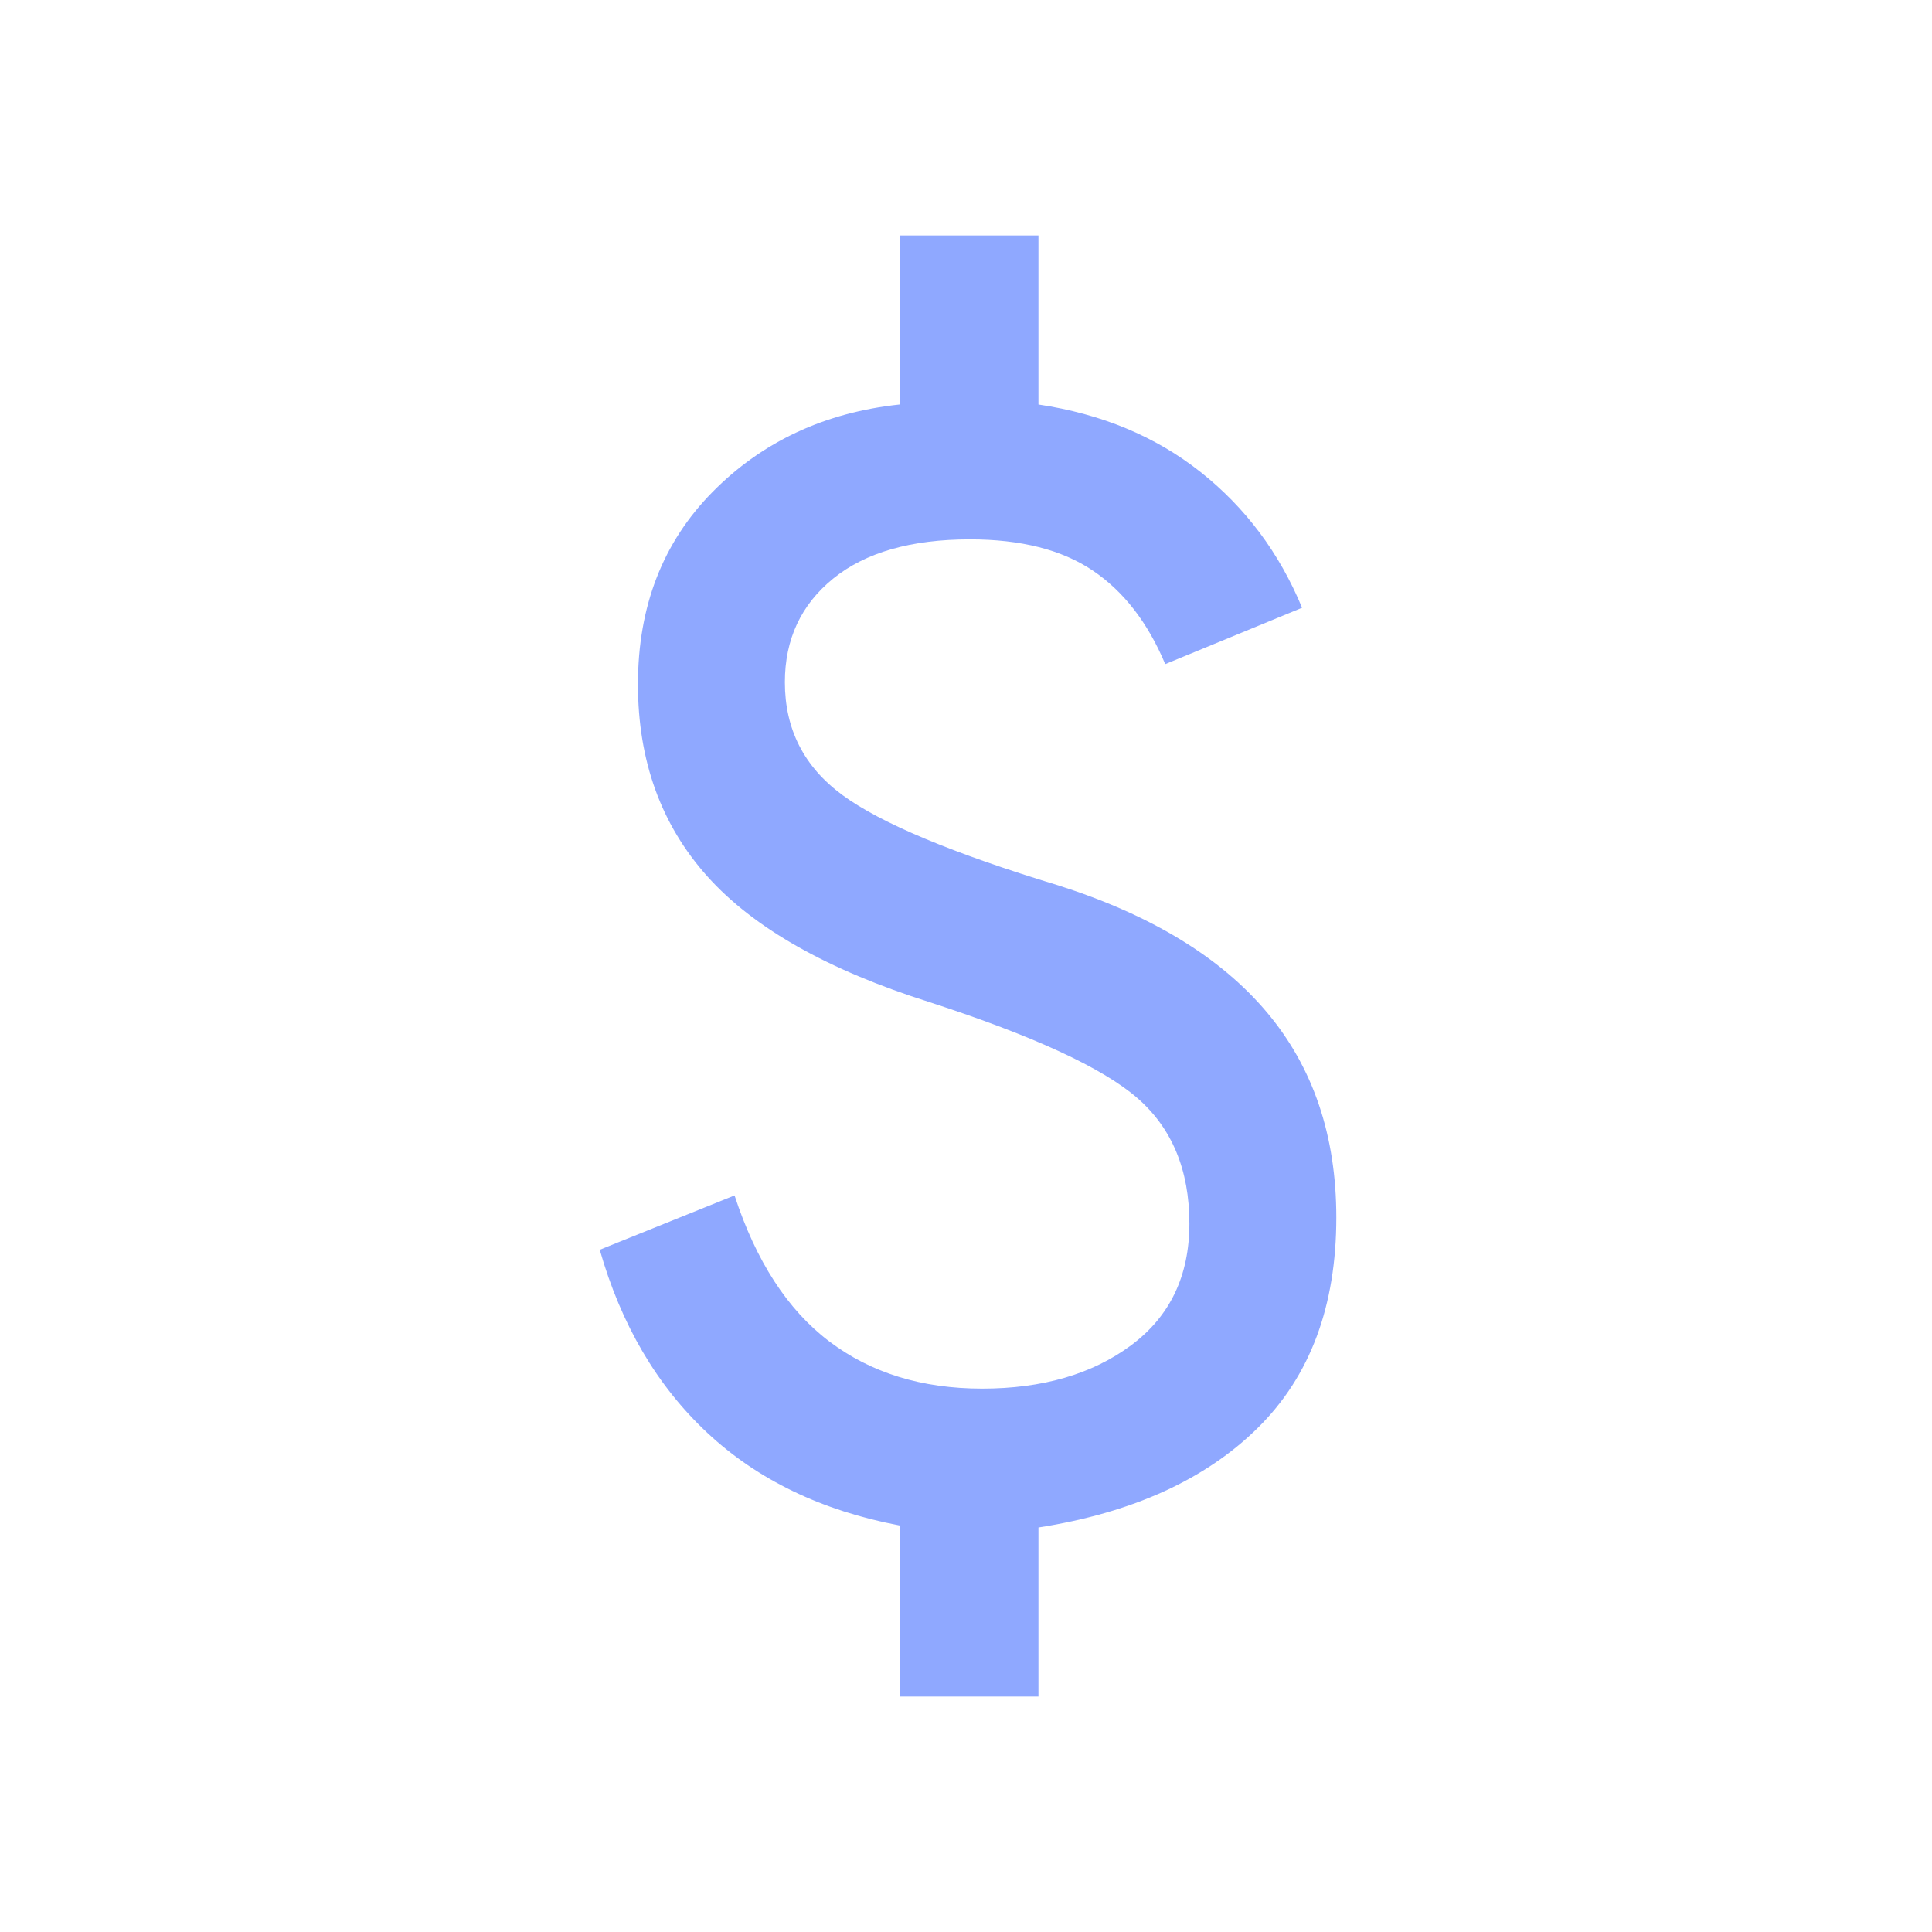
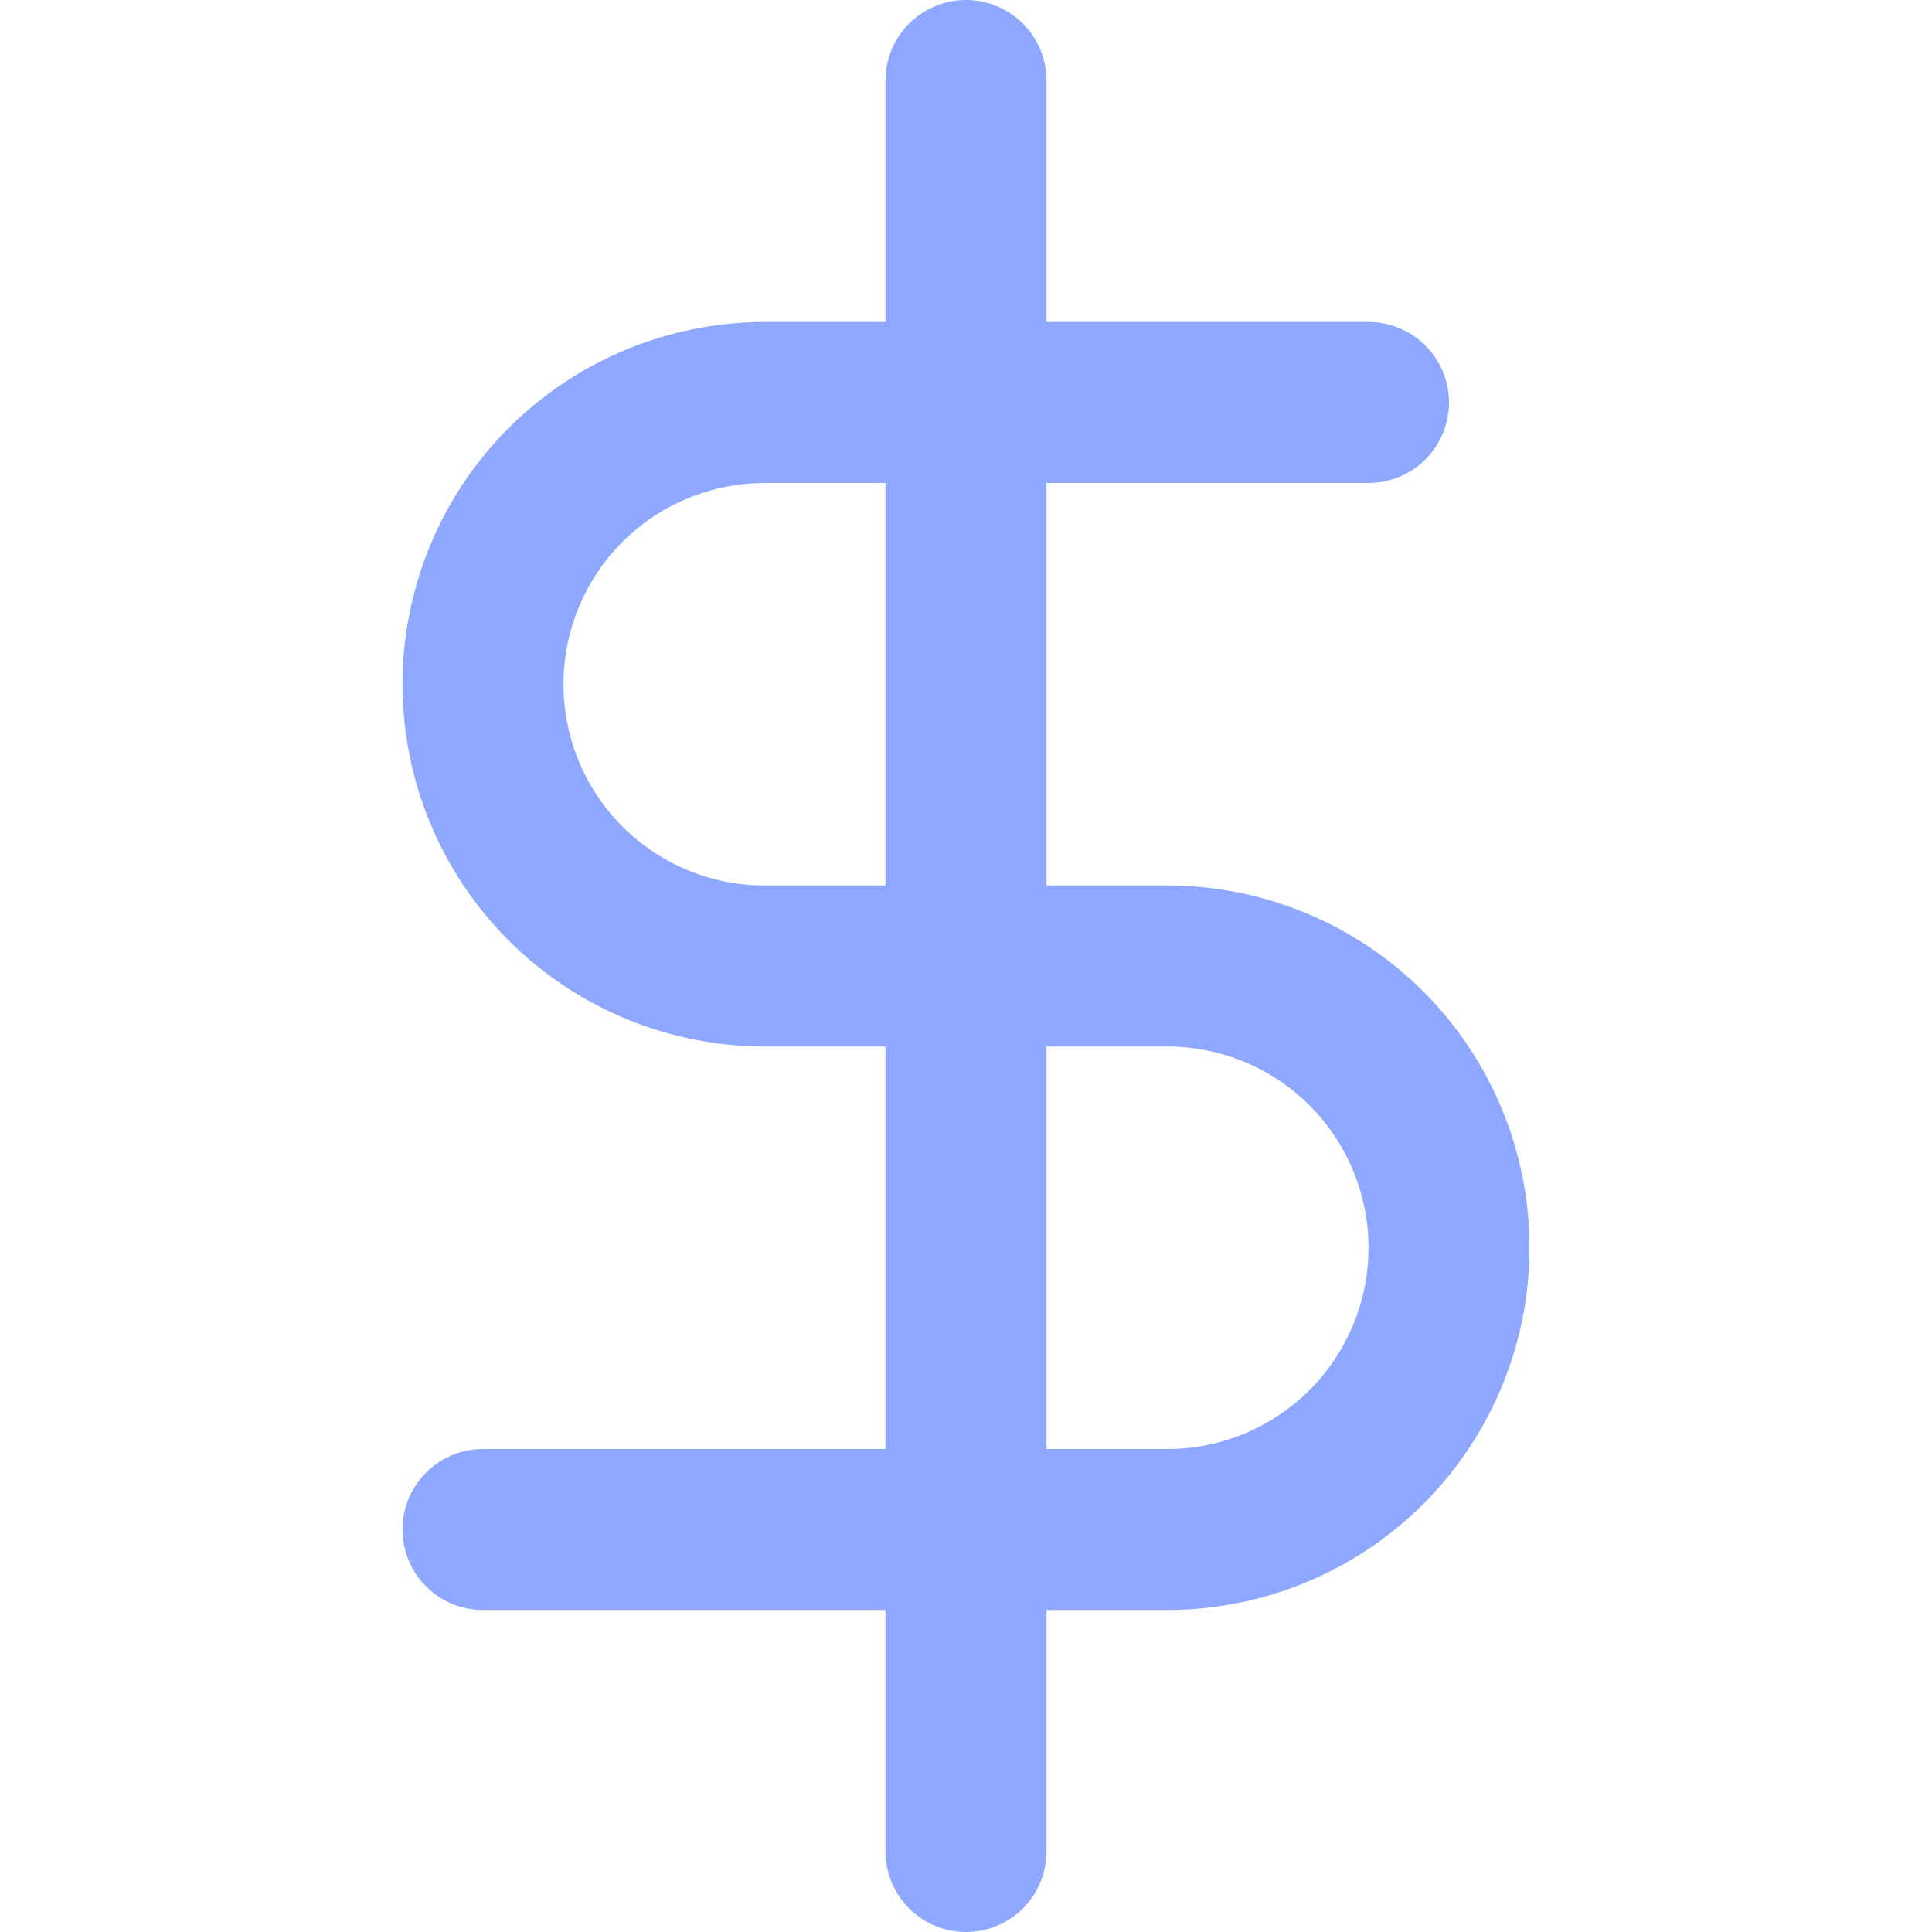
- <svg xmlns="http://www.w3.org/2000/svg" height="40" width="40">
-   <path fill="#8fa8ff" d="M18.625 35.125v-3.542q-2.417-.458-3.979-1.916-1.563-1.459-2.229-3.792l2.791-1.125q.667 2.042 1.959 3.021 1.291.979 3.166.979t3.084-.896q1.208-.896 1.208-2.521 0-1.666-1.083-2.604-1.084-.937-4.292-1.979-3.167-1-4.604-2.604-1.438-1.604-1.438-3.979 0-2.417 1.542-3.979 1.542-1.563 3.875-1.813v-3.5H21.5v3.5q1.958.292 3.354 1.396 1.396 1.104 2.104 2.812l-2.833 1.167q-.542-1.292-1.5-1.937-.958-.646-2.542-.646-1.833 0-2.833.812-1 .813-1 2.146 0 1.458 1.188 2.333 1.187.875 4.479 1.875 2.875.917 4.312 2.625 1.438 1.709 1.438 4.25 0 2.75-1.625 4.354-1.625 1.605-4.542 2.063v3.5Z" />
+ <svg xmlns="http://www.w3.org/2000/svg" width="24" height="24" viewBox="0 0 24 24" fill="none">
+   <path d="M12 1V23" stroke="#8FA8FF" stroke-width="2" stroke-linecap="round" stroke-linejoin="round" />
+   <path d="M17 5H9.5C8.572 5 7.681 5.369 7.025 6.025C6.369 6.681 6 7.572 6 8.5C6 9.428 6.369 10.319 7.025 10.975C7.681 11.631 8.572 12 9.5 12H14.5C15.428 12 16.319 12.369 16.975 13.025C17.631 13.681 18 14.572 18 15.5C18 16.428 17.631 17.319 16.975 17.975C16.319 18.631 15.428 19 14.5 19H6" stroke="#8FA8FF" stroke-width="2" stroke-linecap="round" stroke-linejoin="round" />
</svg>
